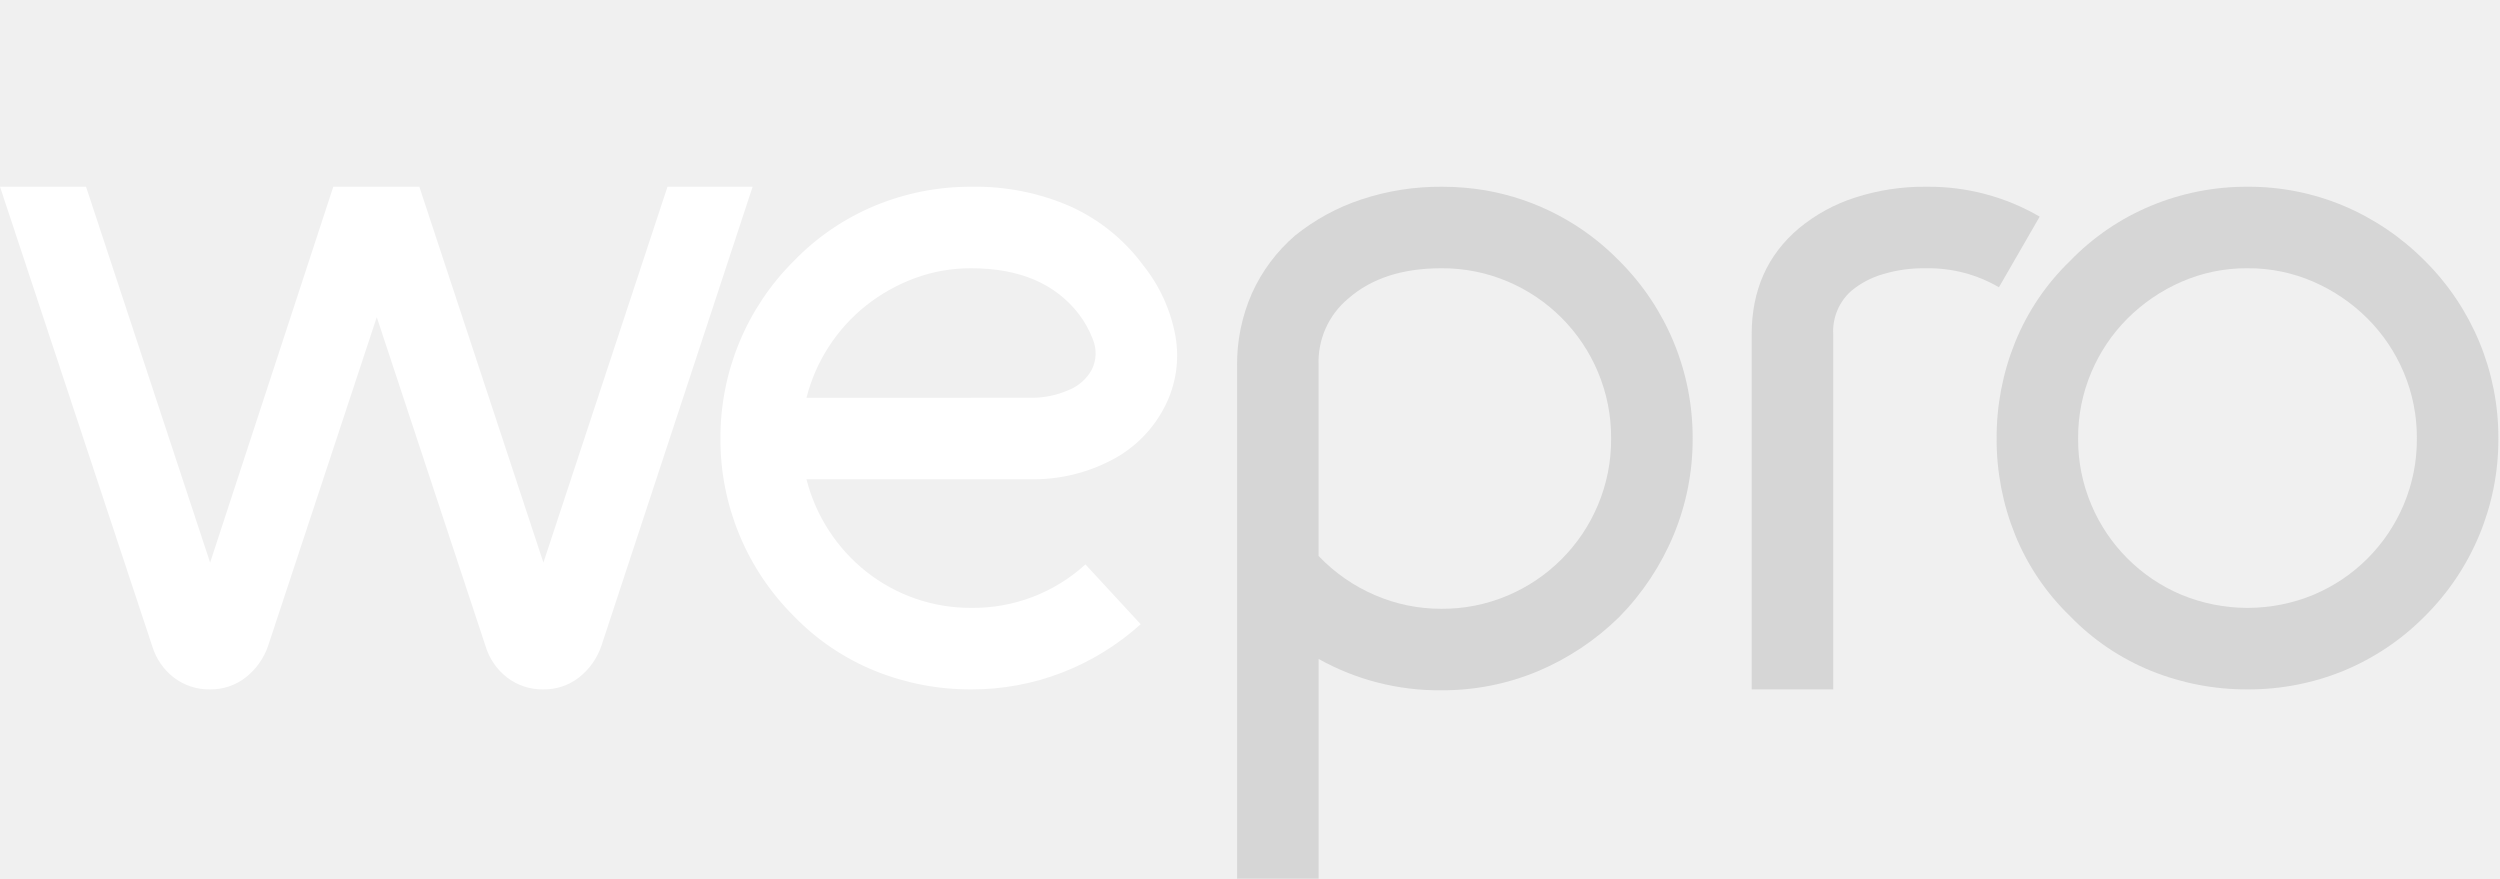
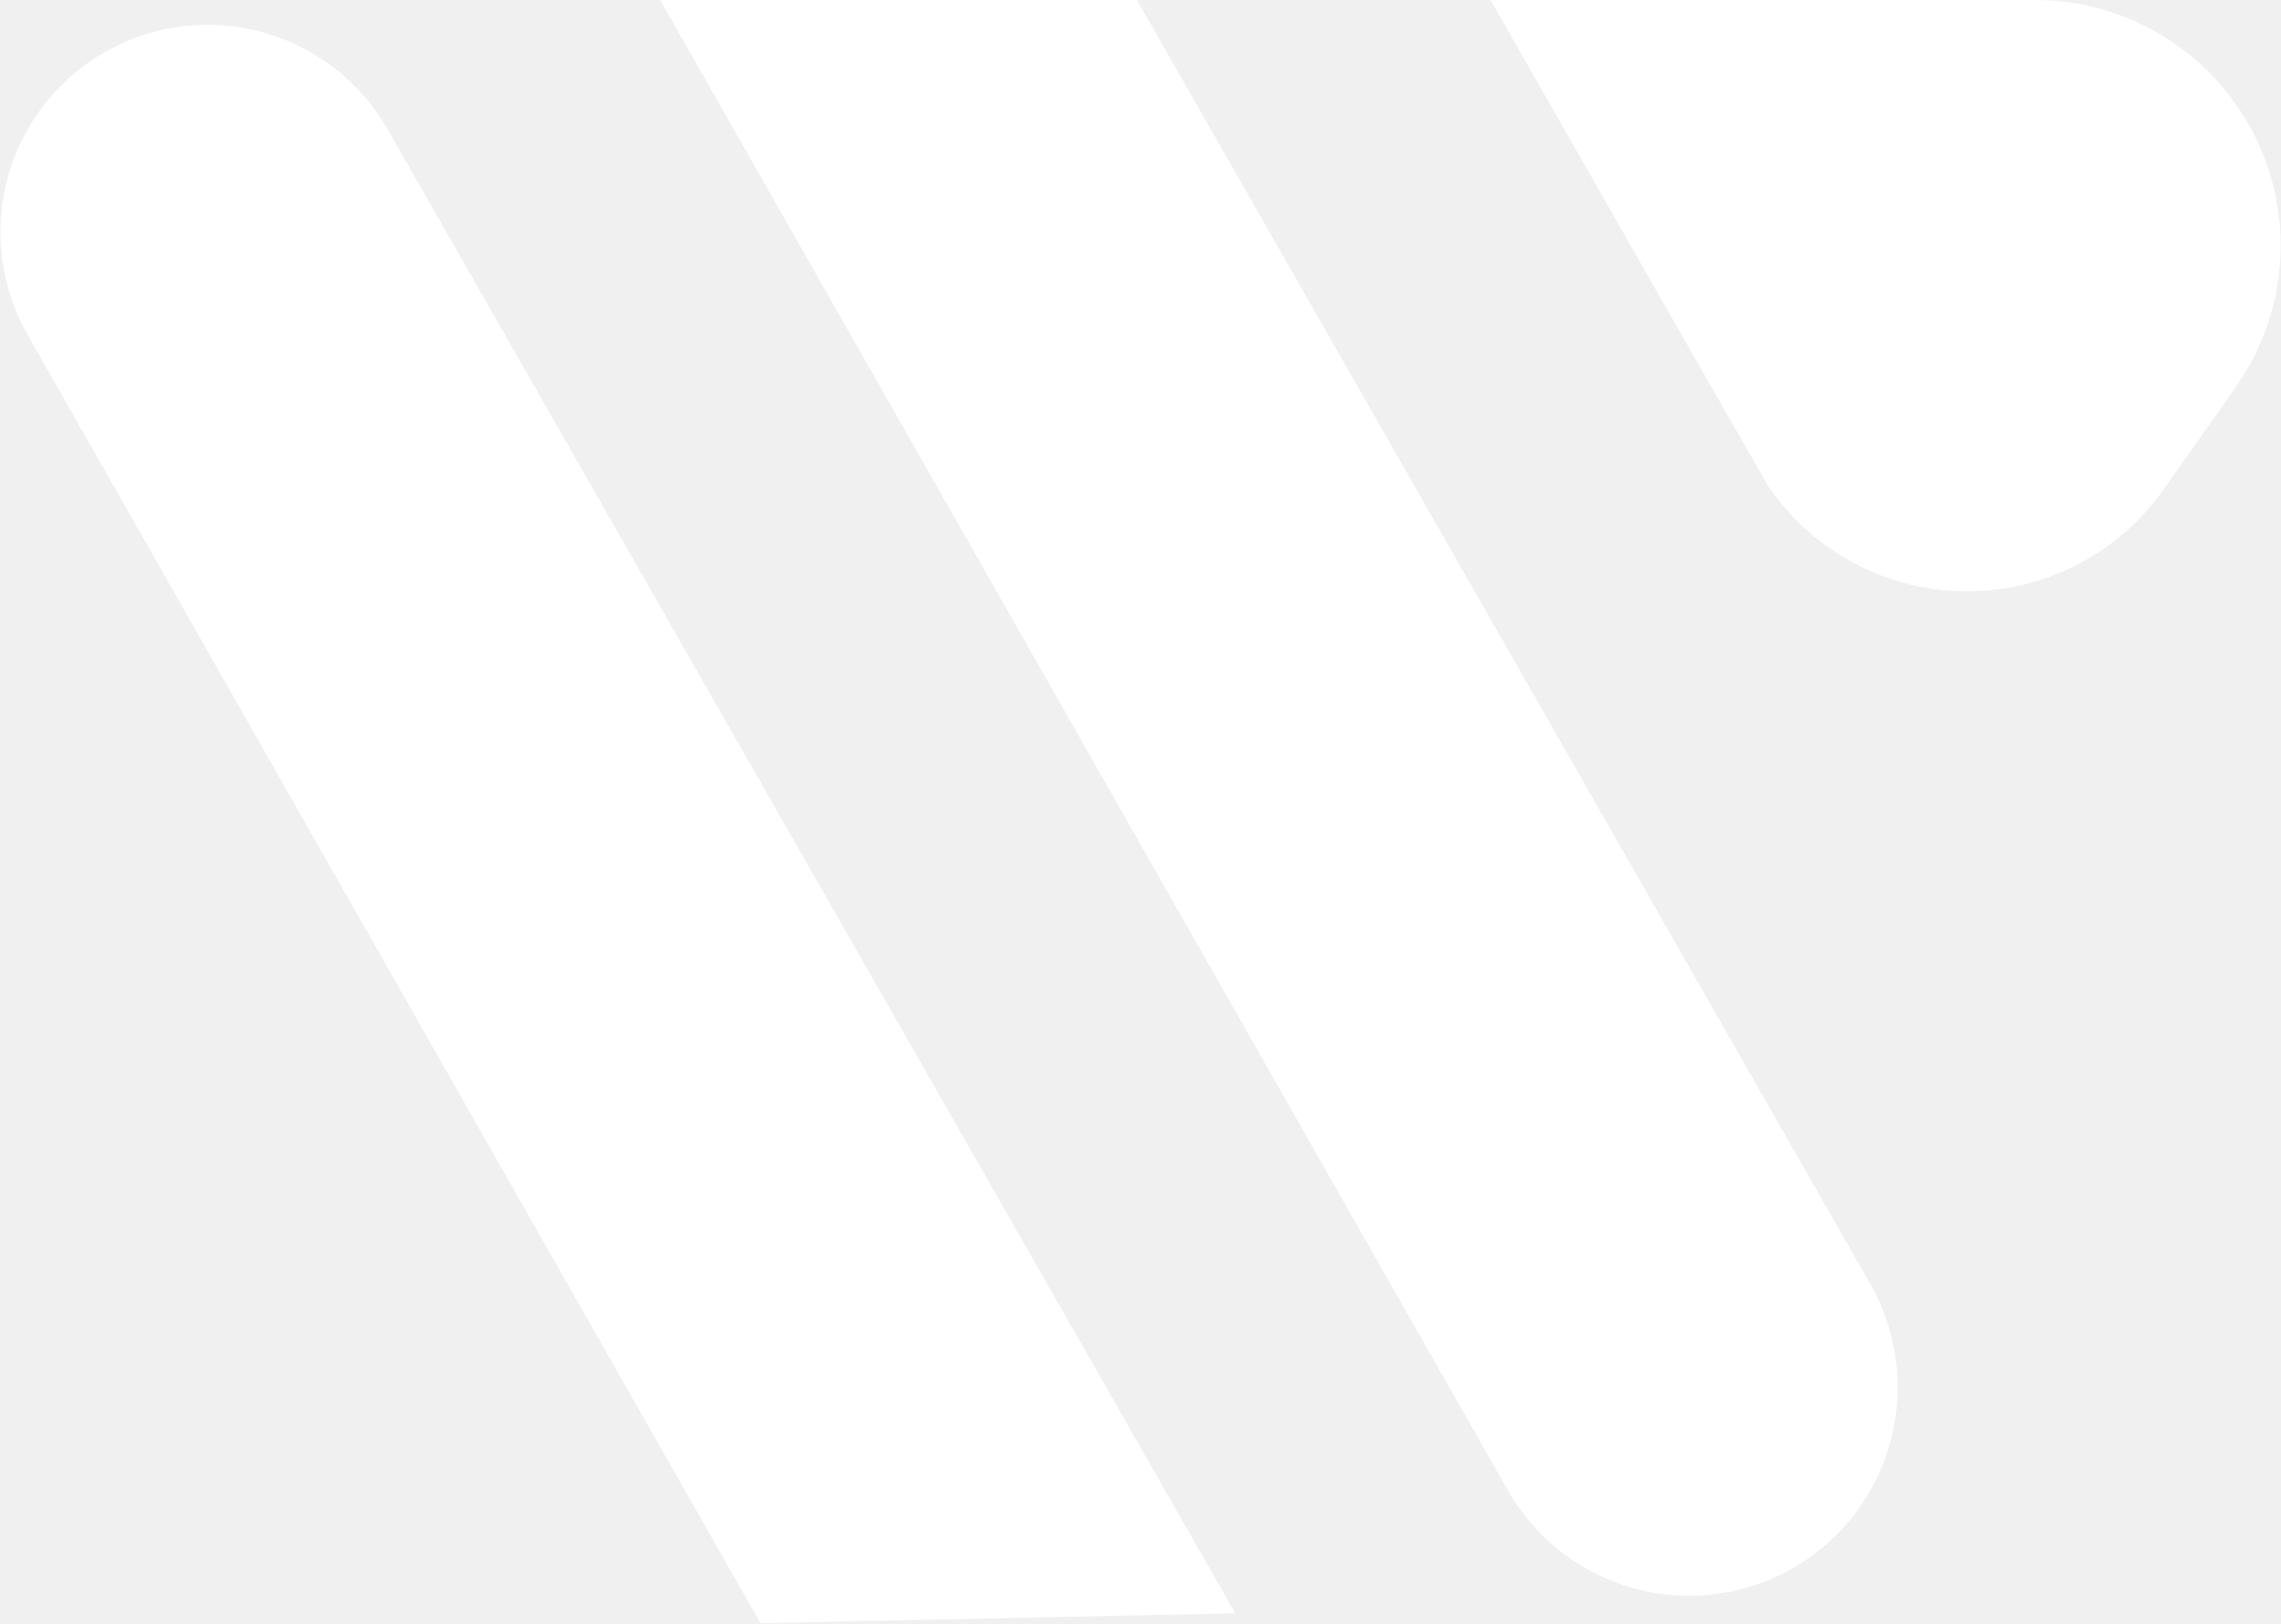
- <svg xmlns="http://www.w3.org/2000/svg" width="387" height="136.02" viewBox="0 0 387 136.02">
-   <g id="Group_1972" data-name="Group 1972" transform="translate(11618 3269)">
-     <rect id="Rectangle_126" data-name="Rectangle 126" width="387" height="136" transform="translate(-11618 -3269)" fill="#fff" opacity="0" />
-     <g id="Group_1971" data-name="Group 1971" transform="translate(-11618.001 -3240.093)">
-       <path id="Path_2902" data-name="Path 2902" d="M117.606-24.42,94.193,46.661a10.544,10.544,0,0,1-3.5,4.907,8.758,8.758,0,0,1-5.468,1.823,8.968,8.968,0,0,1-5.608-1.823,9.7,9.7,0,0,1-3.365-4.907L59.423-4.231,42.6,46.661a10.544,10.544,0,0,1-3.505,4.907,8.758,8.758,0,0,1-5.468,1.823,8.968,8.968,0,0,1-5.608-1.823,9.7,9.7,0,0,1-3.365-4.907L1.1-24.42H14.419L33.626,33.763,52.694-24.42H66.013L85.22,33.763,104.427-24.42Z" transform="translate(-1.099 24.42)" fill="#fff" />
-       <path id="Path_2903" data-name="Path 2903" d="M39.935,53.391A39.318,39.318,0,0,1,25,50.517a36.6,36.6,0,0,1-12.548-8.482A38.552,38.552,0,0,1,1.1,14.556,38.552,38.552,0,0,1,12.456-12.924,37.469,37.469,0,0,1,25-21.476,38.5,38.5,0,0,1,39.935-24.42a36.639,36.639,0,0,1,15.422,3.084,28.688,28.688,0,0,1,11.216,9.113A24.5,24.5,0,0,1,71.55-1.217,17.286,17.286,0,0,1,69.938,9.508a19.093,19.093,0,0,1-8.2,8.342,26.113,26.113,0,0,1-12.688,3.014H14.419a26.625,26.625,0,0,0,9.253,14.3,25.978,25.978,0,0,0,16.263,5.608A25.759,25.759,0,0,0,57.6,34.043L66.153,43.3a39.286,39.286,0,0,1-12.2,7.5A38.652,38.652,0,0,1,39.935,53.391ZM49.048,8.247a14.128,14.128,0,0,0,5.958-1.192A7.08,7.08,0,0,0,58.582,3.9a5.672,5.672,0,0,0,.14-4.767,15.6,15.6,0,0,0-2.1-3.785Q51.151-11.8,39.935-11.8a24.874,24.874,0,0,0-8.762,1.542,27.448,27.448,0,0,0-7.5,4.206,26.625,26.625,0,0,0-9.253,14.3Z" transform="translate(110.424 24.42)" fill="#fff" />
-       <path id="Path_2904" data-name="Path 2904" d="M61.386-12.924A38.591,38.591,0,0,1,72.721,14.556a38.5,38.5,0,0,1-2.944,14.931,40.091,40.091,0,0,1-8.412,12.688,40.319,40.319,0,0,1-12.618,8.412,38.342,38.342,0,0,1-15,2.944,38.186,38.186,0,0,1-18.927-4.852V82.693H2.2V3.34A27.126,27.126,0,0,1,4.509-7.947a25.78,25.78,0,0,1,6.646-8.9,32.722,32.722,0,0,1,10.284-5.608A38.861,38.861,0,0,1,33.962-24.42q1.68,0,3.359.14t3.357.421A38.035,38.035,0,0,1,61.386-12.924ZM33.8,40.913A25.84,25.84,0,0,0,44.07,38.869,26.242,26.242,0,0,0,58.063,24.845,26,26,0,0,0,60.1,14.556,26,26,0,0,0,58.063,4.266,26.242,26.242,0,0,0,44.07-9.758,25.84,25.84,0,0,0,33.8-11.8q-9,0-14.344,4.651A12.765,12.765,0,0,0,14.818,3.28V32.738A26.512,26.512,0,0,0,23.537,38.8,25.757,25.757,0,0,0,33.8,40.913Z" transform="translate(189.302 24.42)" fill="#d6d6d6" />
-       <path id="Path_2905" data-name="Path 2905" d="M2.2,53.391V-1.567q0-10.235,7.29-16.4a26.035,26.035,0,0,1,8.692-4.767A34.382,34.382,0,0,1,29.118-24.42h.28a34.1,34.1,0,0,1,17.385,4.627L40.475-8.858A21.587,21.587,0,0,0,29.4-11.8h-.421a21.726,21.726,0,0,0-6.449.911A13.622,13.622,0,0,0,17.622-8.3a8.349,8.349,0,0,0-2.8,6.73V53.391Z" transform="translate(268.961 24.42)" fill="#d6d6d6" />
-       <path id="Path_2906" data-name="Path 2906" d="M39.935,53.391A39.318,39.318,0,0,1,25,50.517a36.6,36.6,0,0,1-12.548-8.482A36.6,36.6,0,0,1,3.974,29.487,39.318,39.318,0,0,1,1.1,14.556,39.318,39.318,0,0,1,3.974-.376a36.6,36.6,0,0,1,8.482-12.548A37.469,37.469,0,0,1,25-21.476,38.5,38.5,0,0,1,39.935-24.42,37.987,37.987,0,0,1,54.8-21.476a39.2,39.2,0,0,1,12.618,8.552A38.552,38.552,0,0,1,78.771,14.556,38.552,38.552,0,0,1,67.415,42.035,38.258,38.258,0,0,1,54.8,50.517,38.792,38.792,0,0,1,39.935,53.391Zm0-65.193A25.071,25.071,0,0,0,29.7-9.7a27.209,27.209,0,0,0-8.342,5.678,26.219,26.219,0,0,0-5.608,8.342,25.814,25.814,0,0,0-2.033,10.235A25.814,25.814,0,0,0,15.751,24.79,26.133,26.133,0,0,0,29.7,38.74a26.779,26.779,0,0,0,20.469,0A26.133,26.133,0,0,0,64.12,24.79a25.814,25.814,0,0,0,2.033-10.235A25.814,25.814,0,0,0,64.12,4.321a26.219,26.219,0,0,0-5.608-8.342A27.209,27.209,0,0,0,50.17-9.7,25.071,25.071,0,0,0,39.935-11.8Z" transform="translate(307.978 24.42)" fill="#d6d6d6" />
-     </g>
+ <svg xmlns="http://www.w3.org/2000/svg" width="41.311" height="29.397" viewBox="0 0 41.311 29.397">
+   <g id="Сгруппировать_11178" data-name="Сгруппировать 11178" transform="translate(3639.843 -14756.68)">
+     <path id="Контур_19203" data-name="Контур 19203" d="M545.187,839.966h0a3.755,3.755,0,0,1,3.261,1.893L563.8,868.736l-8.6.179-13.273-23.338A3.754,3.754,0,0,1,545.187,839.966Z" transform="translate(-4181.271 13917.163)" fill="#fff" />
+     <path id="Контур_19204" data-name="Контур 19204" d="M555.612,839.433h8.634l13.28,23.252a3.777,3.777,0,0,1-3.2,5.649h0a3.778,3.778,0,0,1-3.362-1.909Z" transform="translate(-4183.498 13917.247)" fill="#fff" />
+     <path id="Контур_19225" data-name="Контур 19225" d="M613.625,839.433h1.312a4.448,4.448,0,0,1,3.635,7.012h0l-1.312,1.86a4.353,4.353,0,0,1-7.17-.093l-1.167-2.038-3.847-6.74Z" transform="translate(-4217.924 13917.247)" fill="#fff" />
  </g>
</svg>
